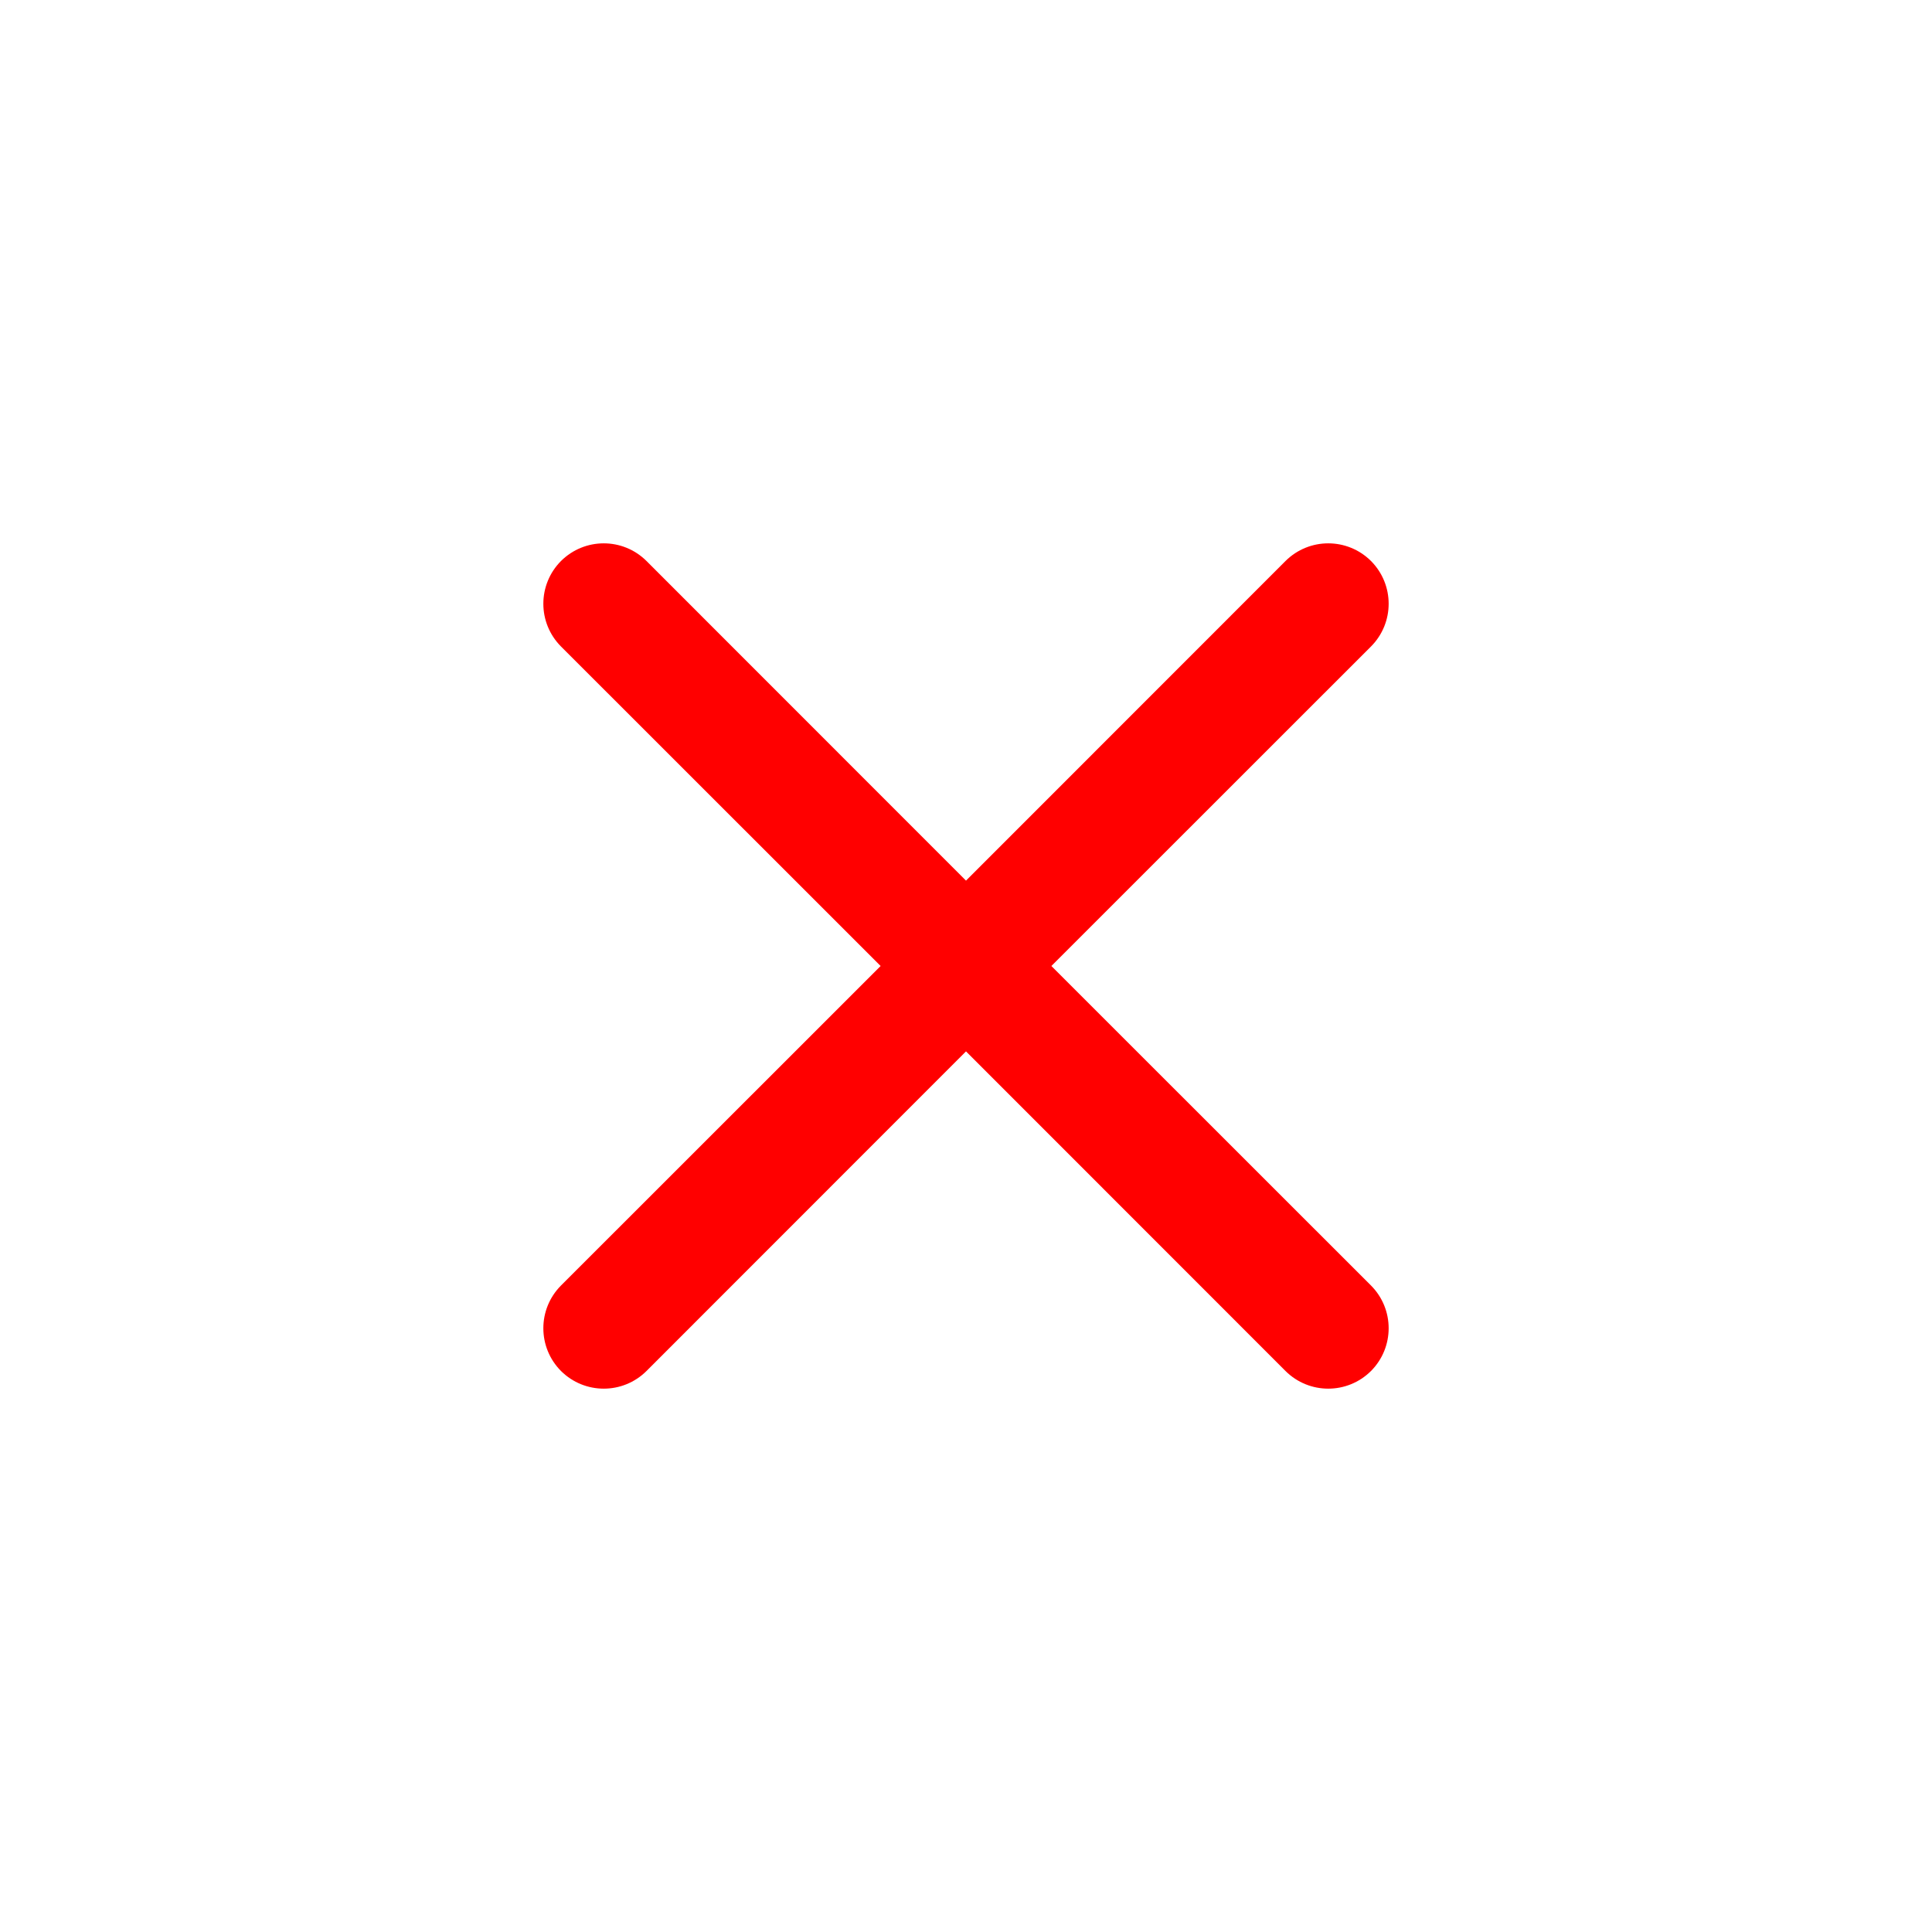
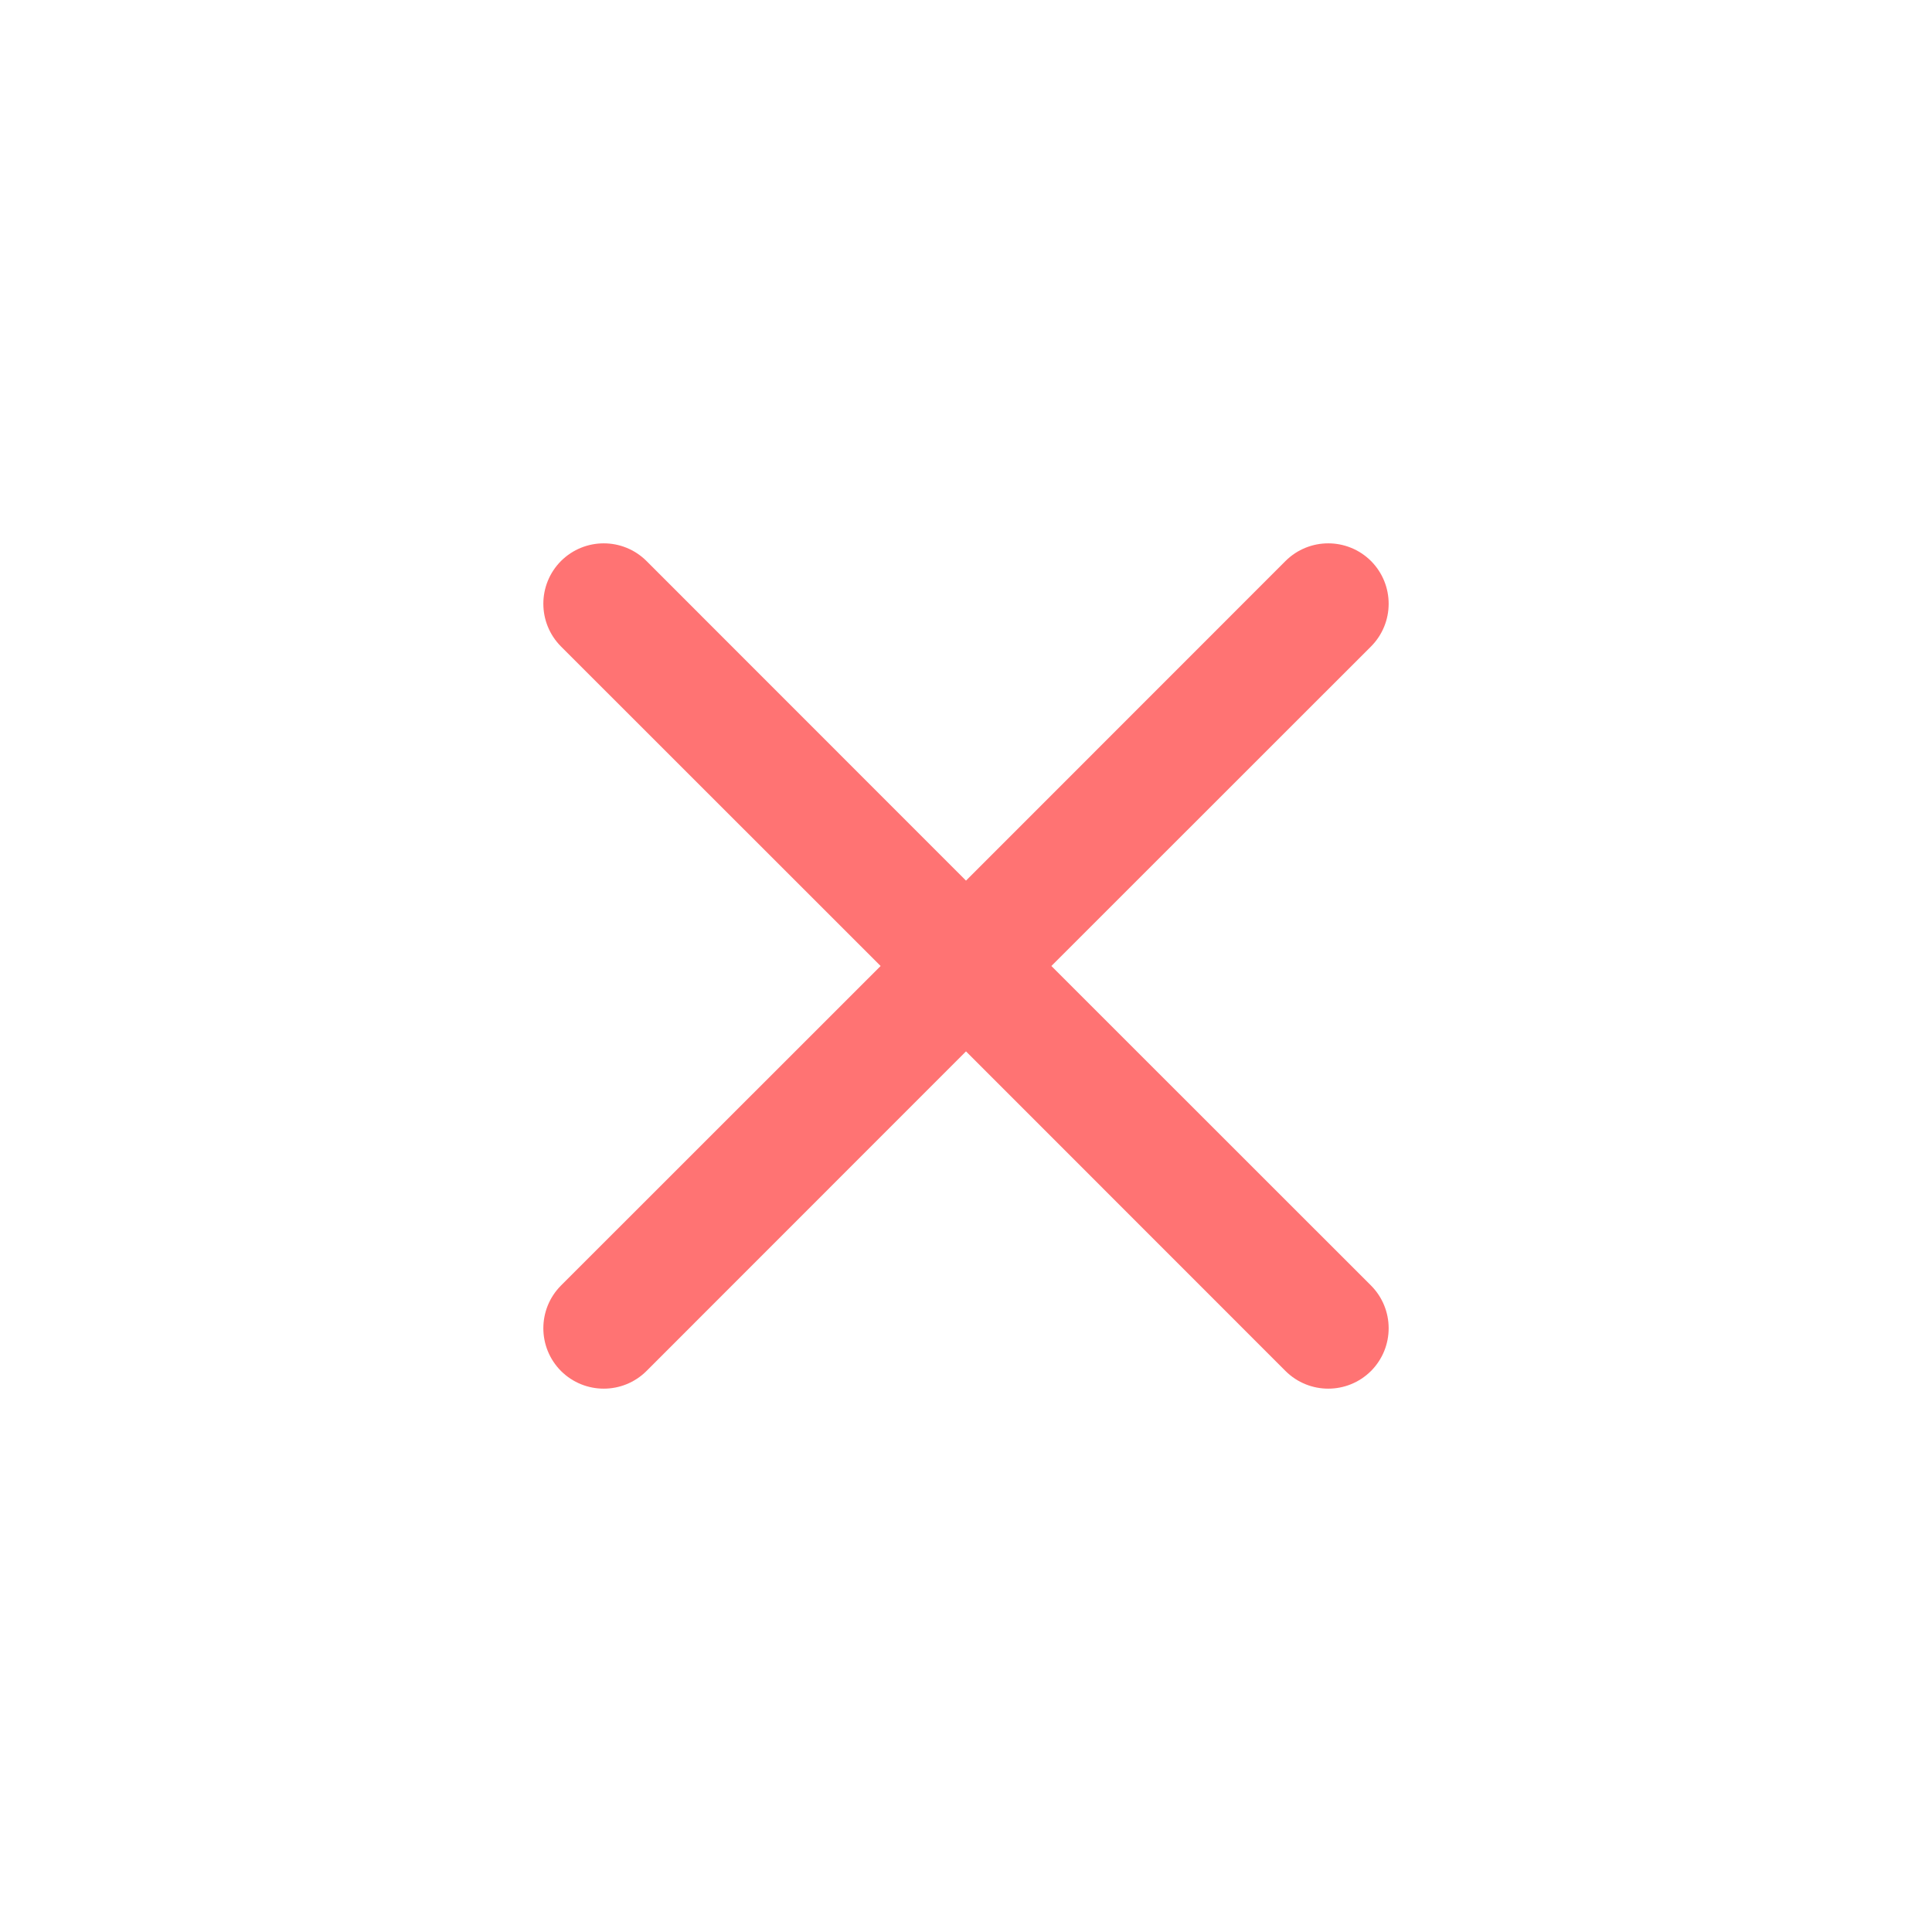
<svg xmlns="http://www.w3.org/2000/svg" width="16" height="16" viewBox="0 0 16 16" fill="none">
-   <path d="M4.646 4.646C4.842 4.451 5.158 4.451 5.354 4.646L8 7.293L10.646 4.646C10.842 4.451 11.158 4.451 11.354 4.646C11.549 4.842 11.549 5.158 11.354 5.354L8.707 8L11.354 10.646C11.549 10.842 11.549 11.158 11.354 11.354C11.158 11.549 10.842 11.549 10.646 11.354L8 8.707L5.354 11.354C5.158 11.549 4.842 11.549 4.646 11.354C4.451 11.158 4.451 10.842 4.646 10.646L7.293 8L4.646 5.354C4.451 5.158 4.451 4.842 4.646 4.646Z" fill="red" />
+   <path d="M4.646 4.646C4.842 4.451 5.158 4.451 5.354 4.646L8 7.293L10.646 4.646C10.842 4.451 11.158 4.451 11.354 4.646C11.549 4.842 11.549 5.158 11.354 5.354L8.707 8L11.354 10.646C11.549 10.842 11.549 11.158 11.354 11.354C11.158 11.549 10.842 11.549 10.646 11.354L8 8.707L5.354 11.354C5.158 11.549 4.842 11.549 4.646 11.354C4.451 11.158 4.451 10.842 4.646 10.646L7.293 8L4.646 5.354C4.451 5.158 4.451 4.842 4.646 4.646Z" fill="#ff00008c" />
</svg>
